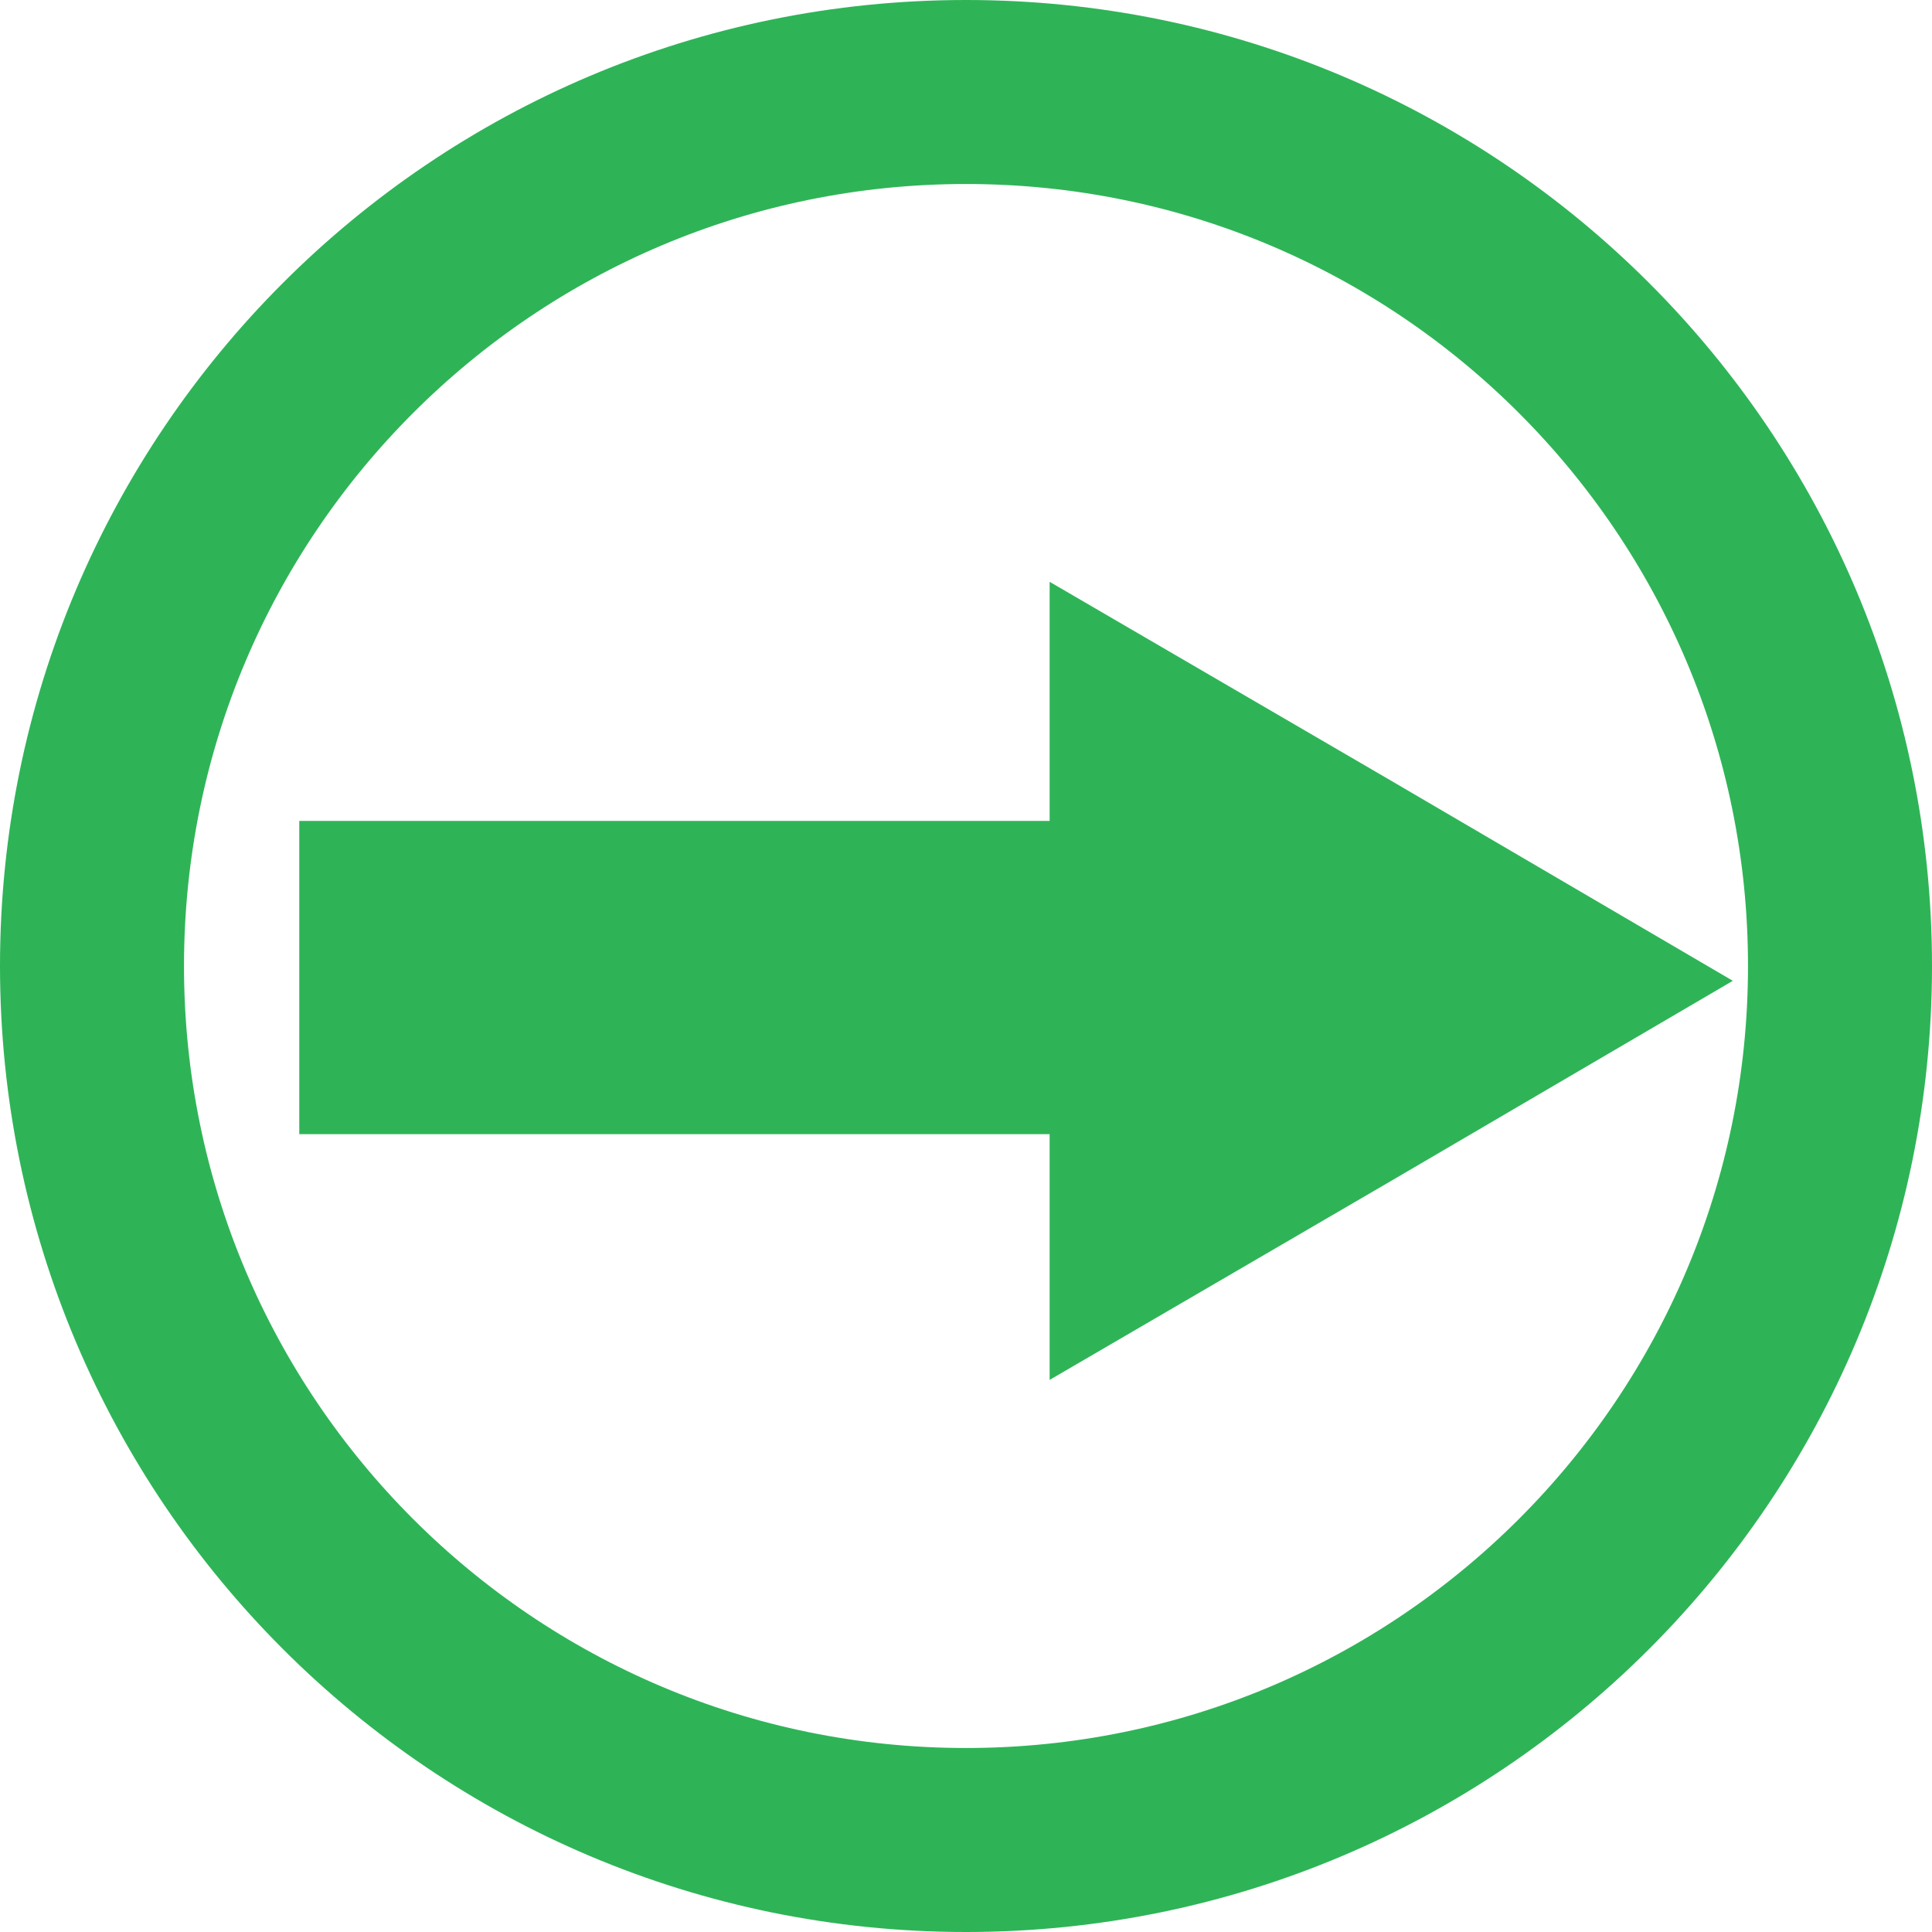
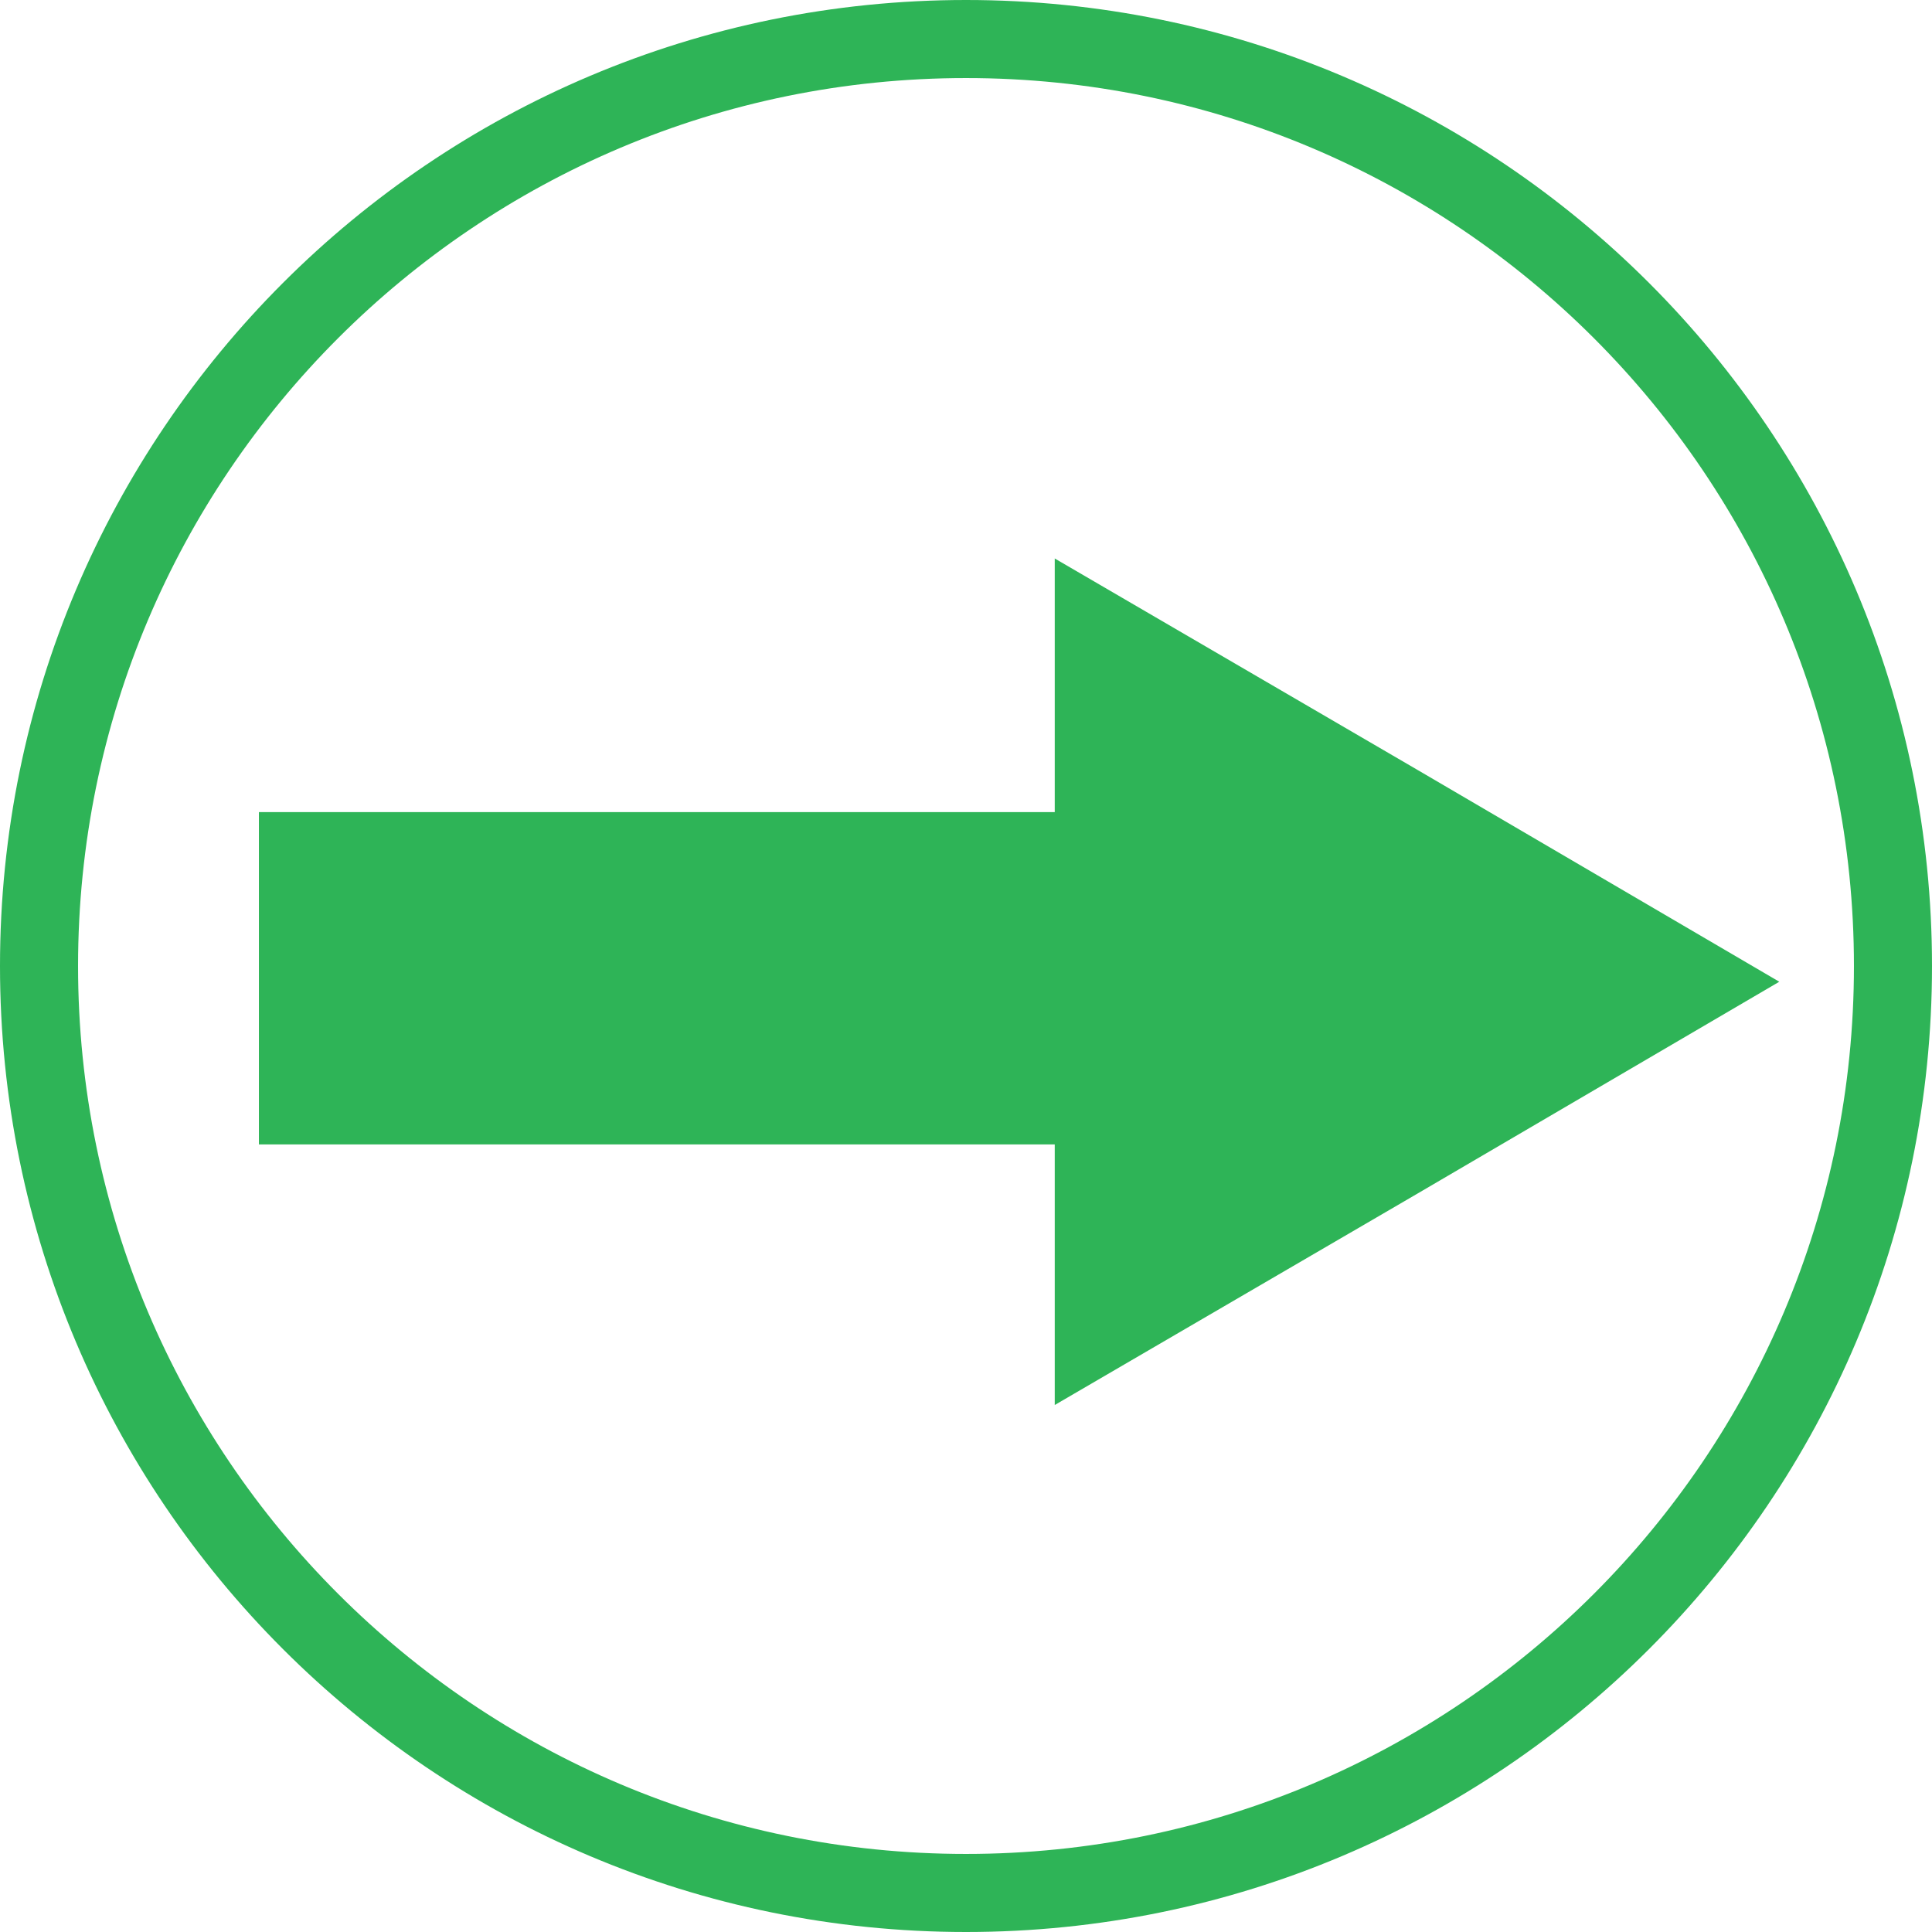
- <svg xmlns="http://www.w3.org/2000/svg" width="21px" height="21px" viewBox="0 0 21 21" version="1.1">
+ <svg xmlns="http://www.w3.org/2000/svg" width="396px" height="396px" viewBox="0 0 396 396" version="1.1">
  <defs />
  <g id="Page-1" stroke="none" stroke-width="1" fill="none" fill-rule="evenodd">
-     <g id="Desktop" transform="translate(-671, -530)">
-       <g id="Main-Screen" transform="translate(206, 157)">
-         <g id="right-arrow" transform="translate(466, 374)">
-           <polygon id="Shape" fill="#2EB457" fill-rule="nonzero" points="10.409 5.324 14.131 7.492 17.835 9.661 14.131 11.83 10.409 13.999 10.409 11.328 2.253 11.328 2.253 7.923 10.409 7.923" />
-           <circle id="Oval" stroke="#2EB457" stroke-width="2" cx="9.5" cy="9.5" r="9.5" />
-         </g>
-       </g>
+     <g id="right-arrow" transform="translate(8, 8)">
+       <polygon id="Shape" fill="#2EB457" fill-rule="nonzero" points="208.19 106.472 282.614 149.849 356.698 193.226 282.614 236.604 208.19 279.981 208.19 226.566 45.068 226.566 45.068 158.453 208.19 158.453" />
+       <circle id="Oval" stroke="#2EB457" stroke-width="16" cx="190" cy="190" r="190" />
    </g>
  </g>
</svg>
